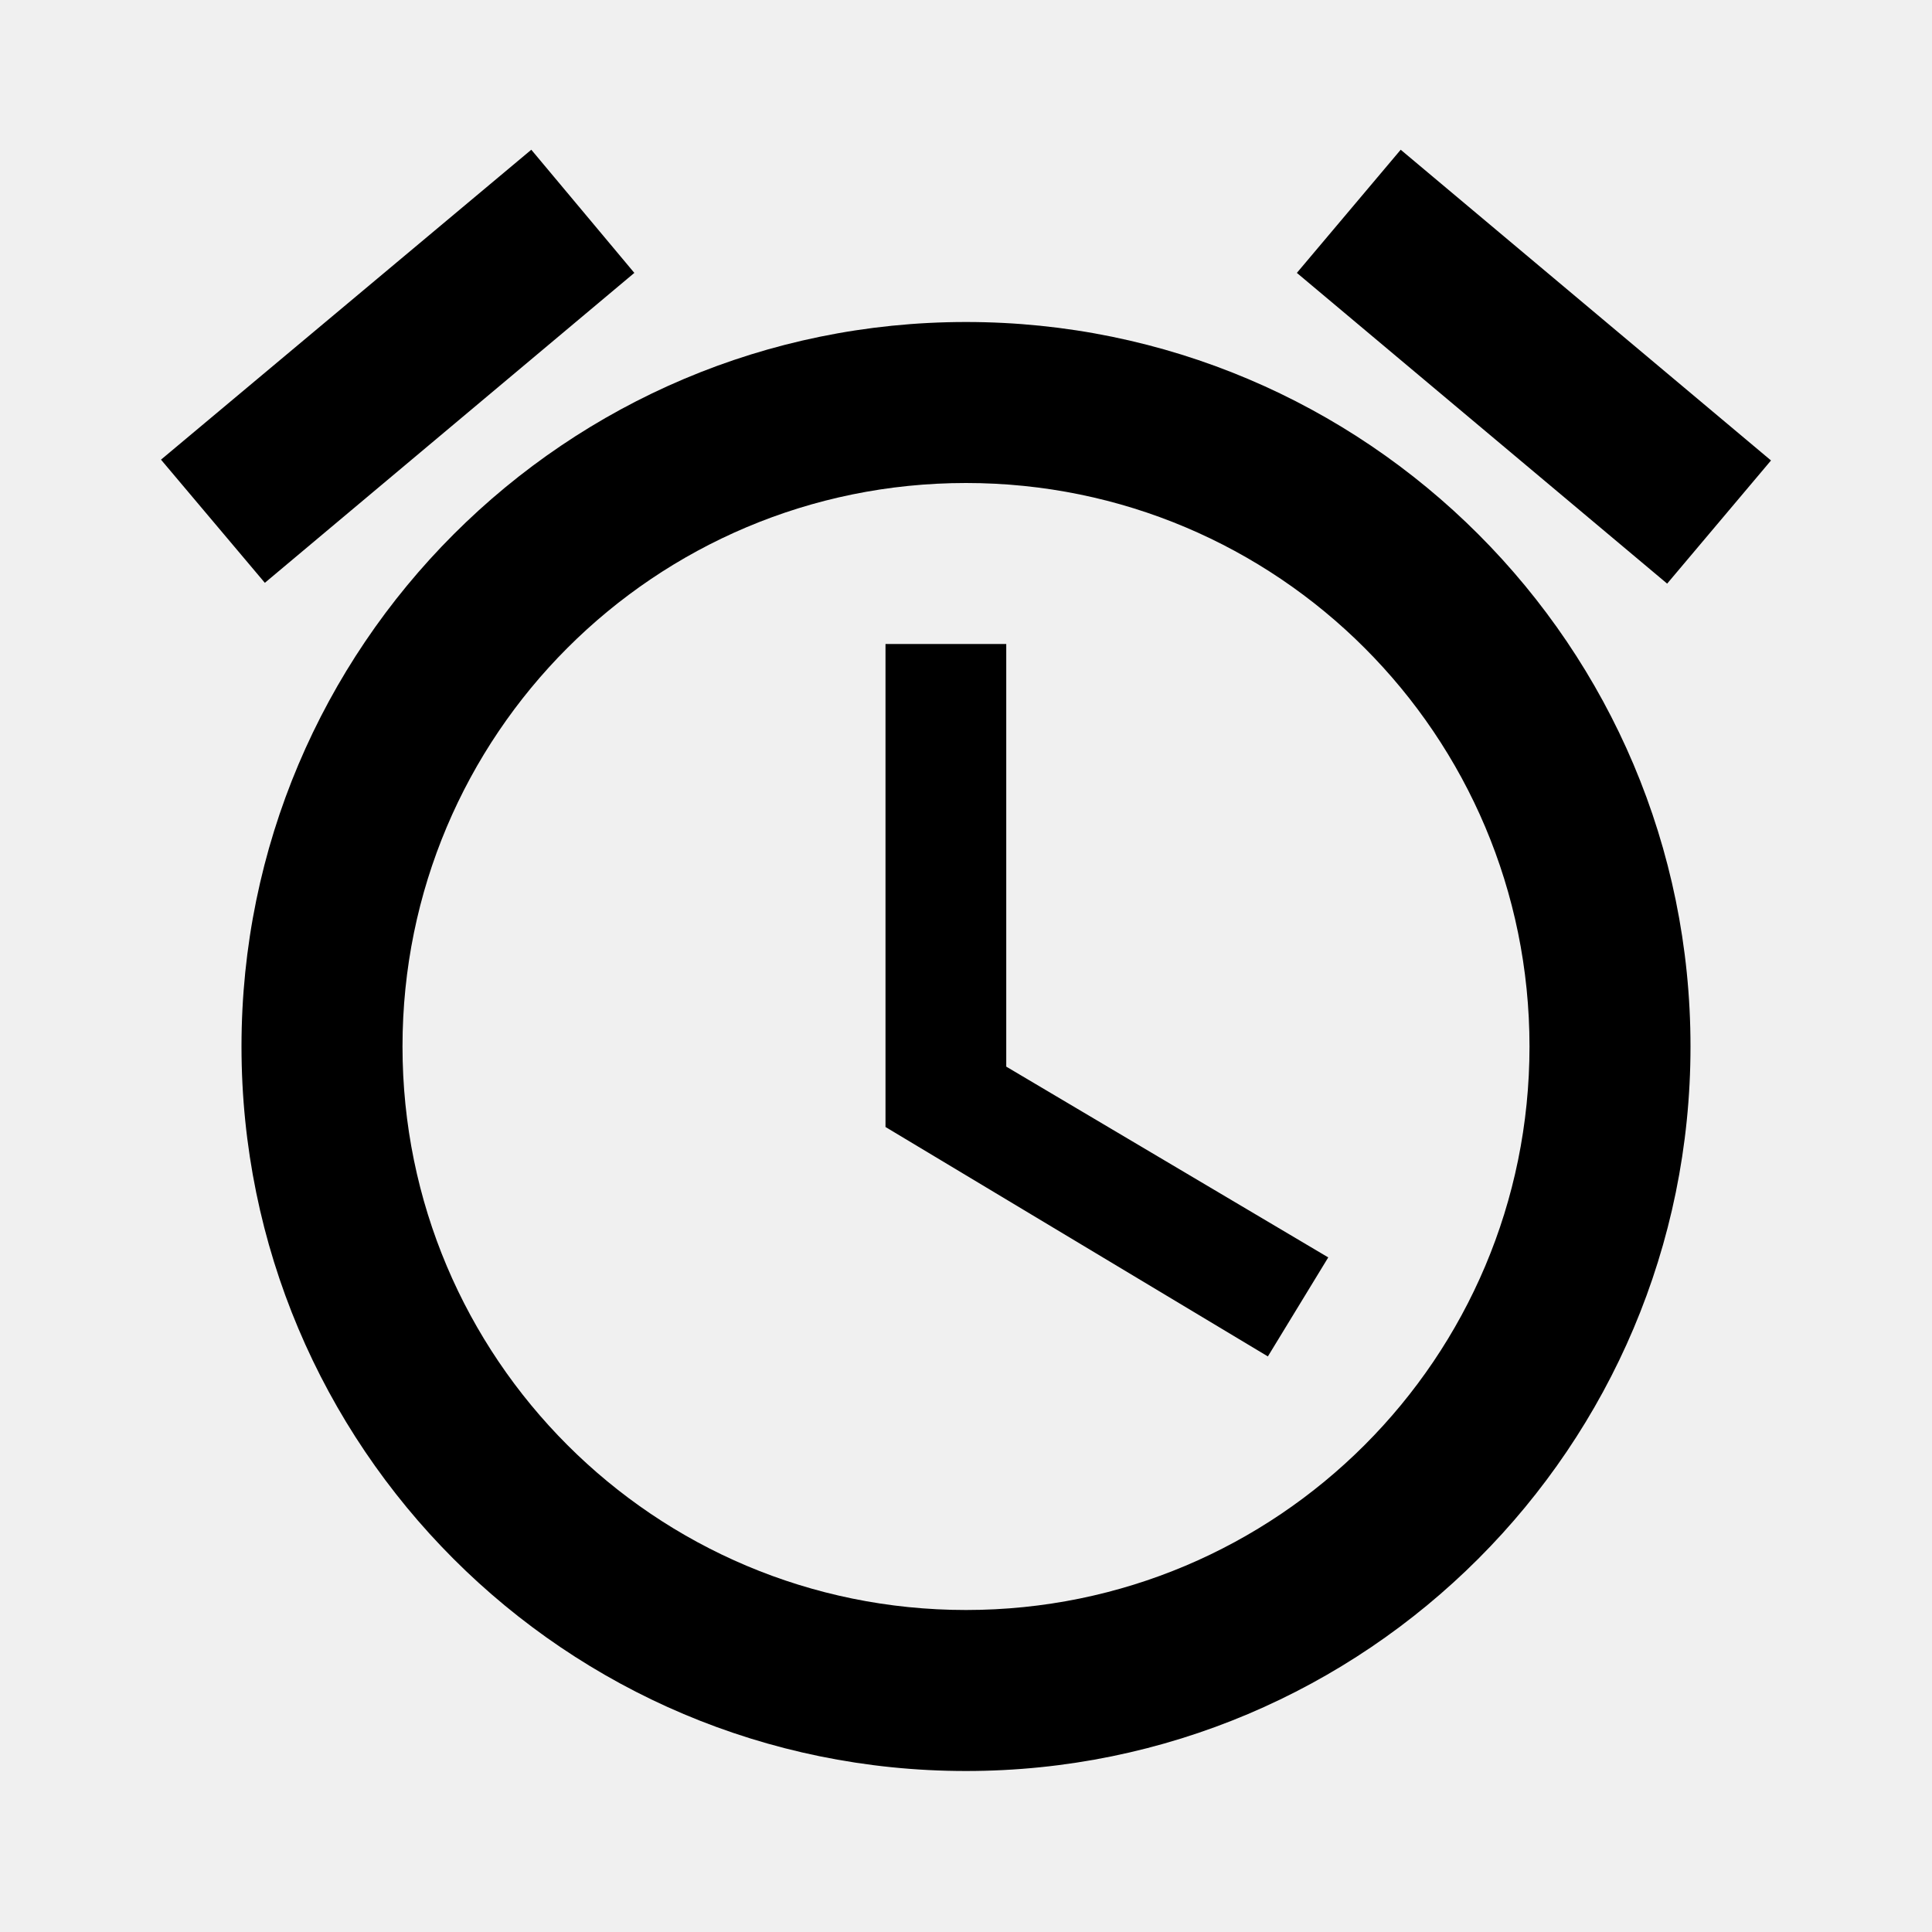
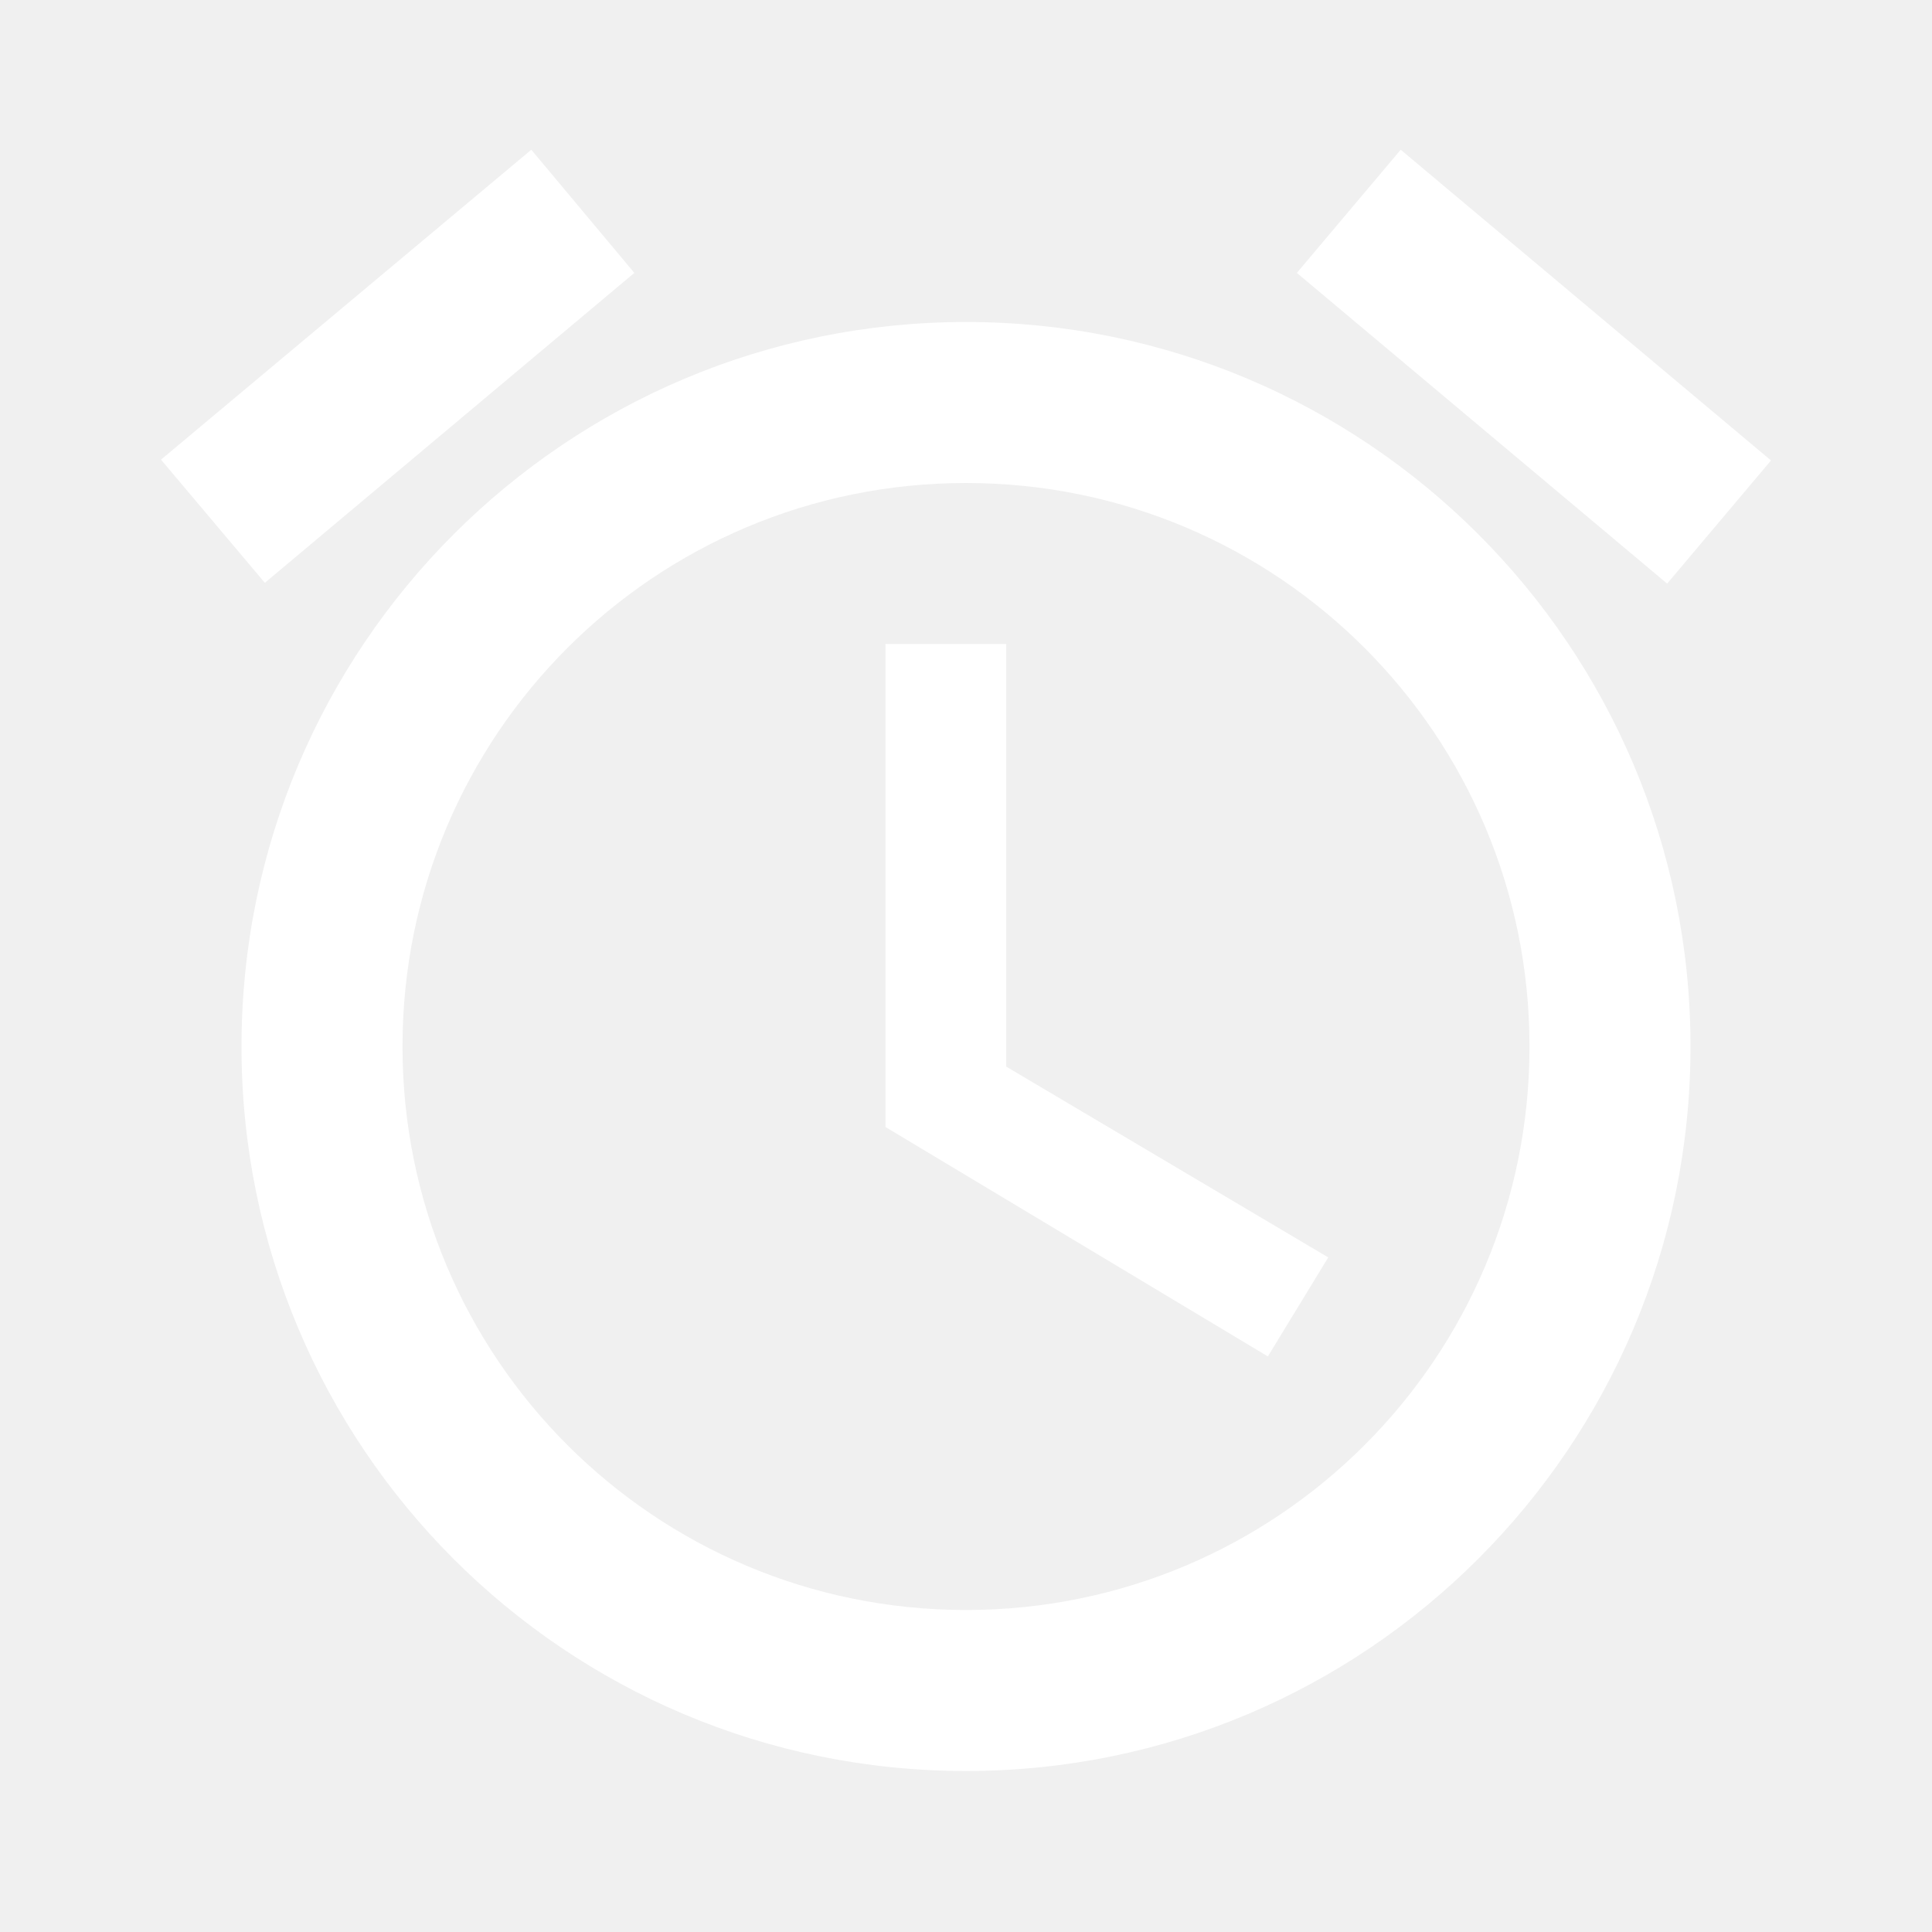
<svg xmlns="http://www.w3.org/2000/svg" width="24" height="24" viewBox="0 0 24 24">
  <path d="M0 0h24v24H0z" fill="none" />
-   <path d="M22 5.72l-4.6-3.86-1.29 1.53 4.6 3.86L22 5.72zM7.88 3.39L6.6 1.86 2 5.71l1.29 1.53 4.59-3.85zM12.5 8H11v6l4.75 2.85.75-1.23-4-2.37V8zM12 4c-4.97 0-9 4.03-9 9s4.02 9 9 9c4.97 0 9-4.03 9-9s-4.03-9-9-9zm0 16c-3.87 0-7-3.13-7-7s3.13-7 7-7 7 3.13 7 7-3.13 7-7 7z" />
+   <path d="M22 5.72l-4.6-3.86-1.29 1.53 4.6 3.86L22 5.72zM7.88 3.39L6.6 1.86 2 5.71l1.29 1.53 4.59-3.85zM12.5 8H11v6l4.75 2.85.75-1.23-4-2.37V8zM12 4c-4.97 0-9 4.03-9 9s4.02 9 9 9c4.97 0 9-4.03 9-9s-4.03-9-9-9zm0 16c-3.87 0-7-3.13-7-7s3.13-7 7-7 7 3.13 7 7-3.13 7-7 7z" fill="#FFFFFF" />
</svg>
